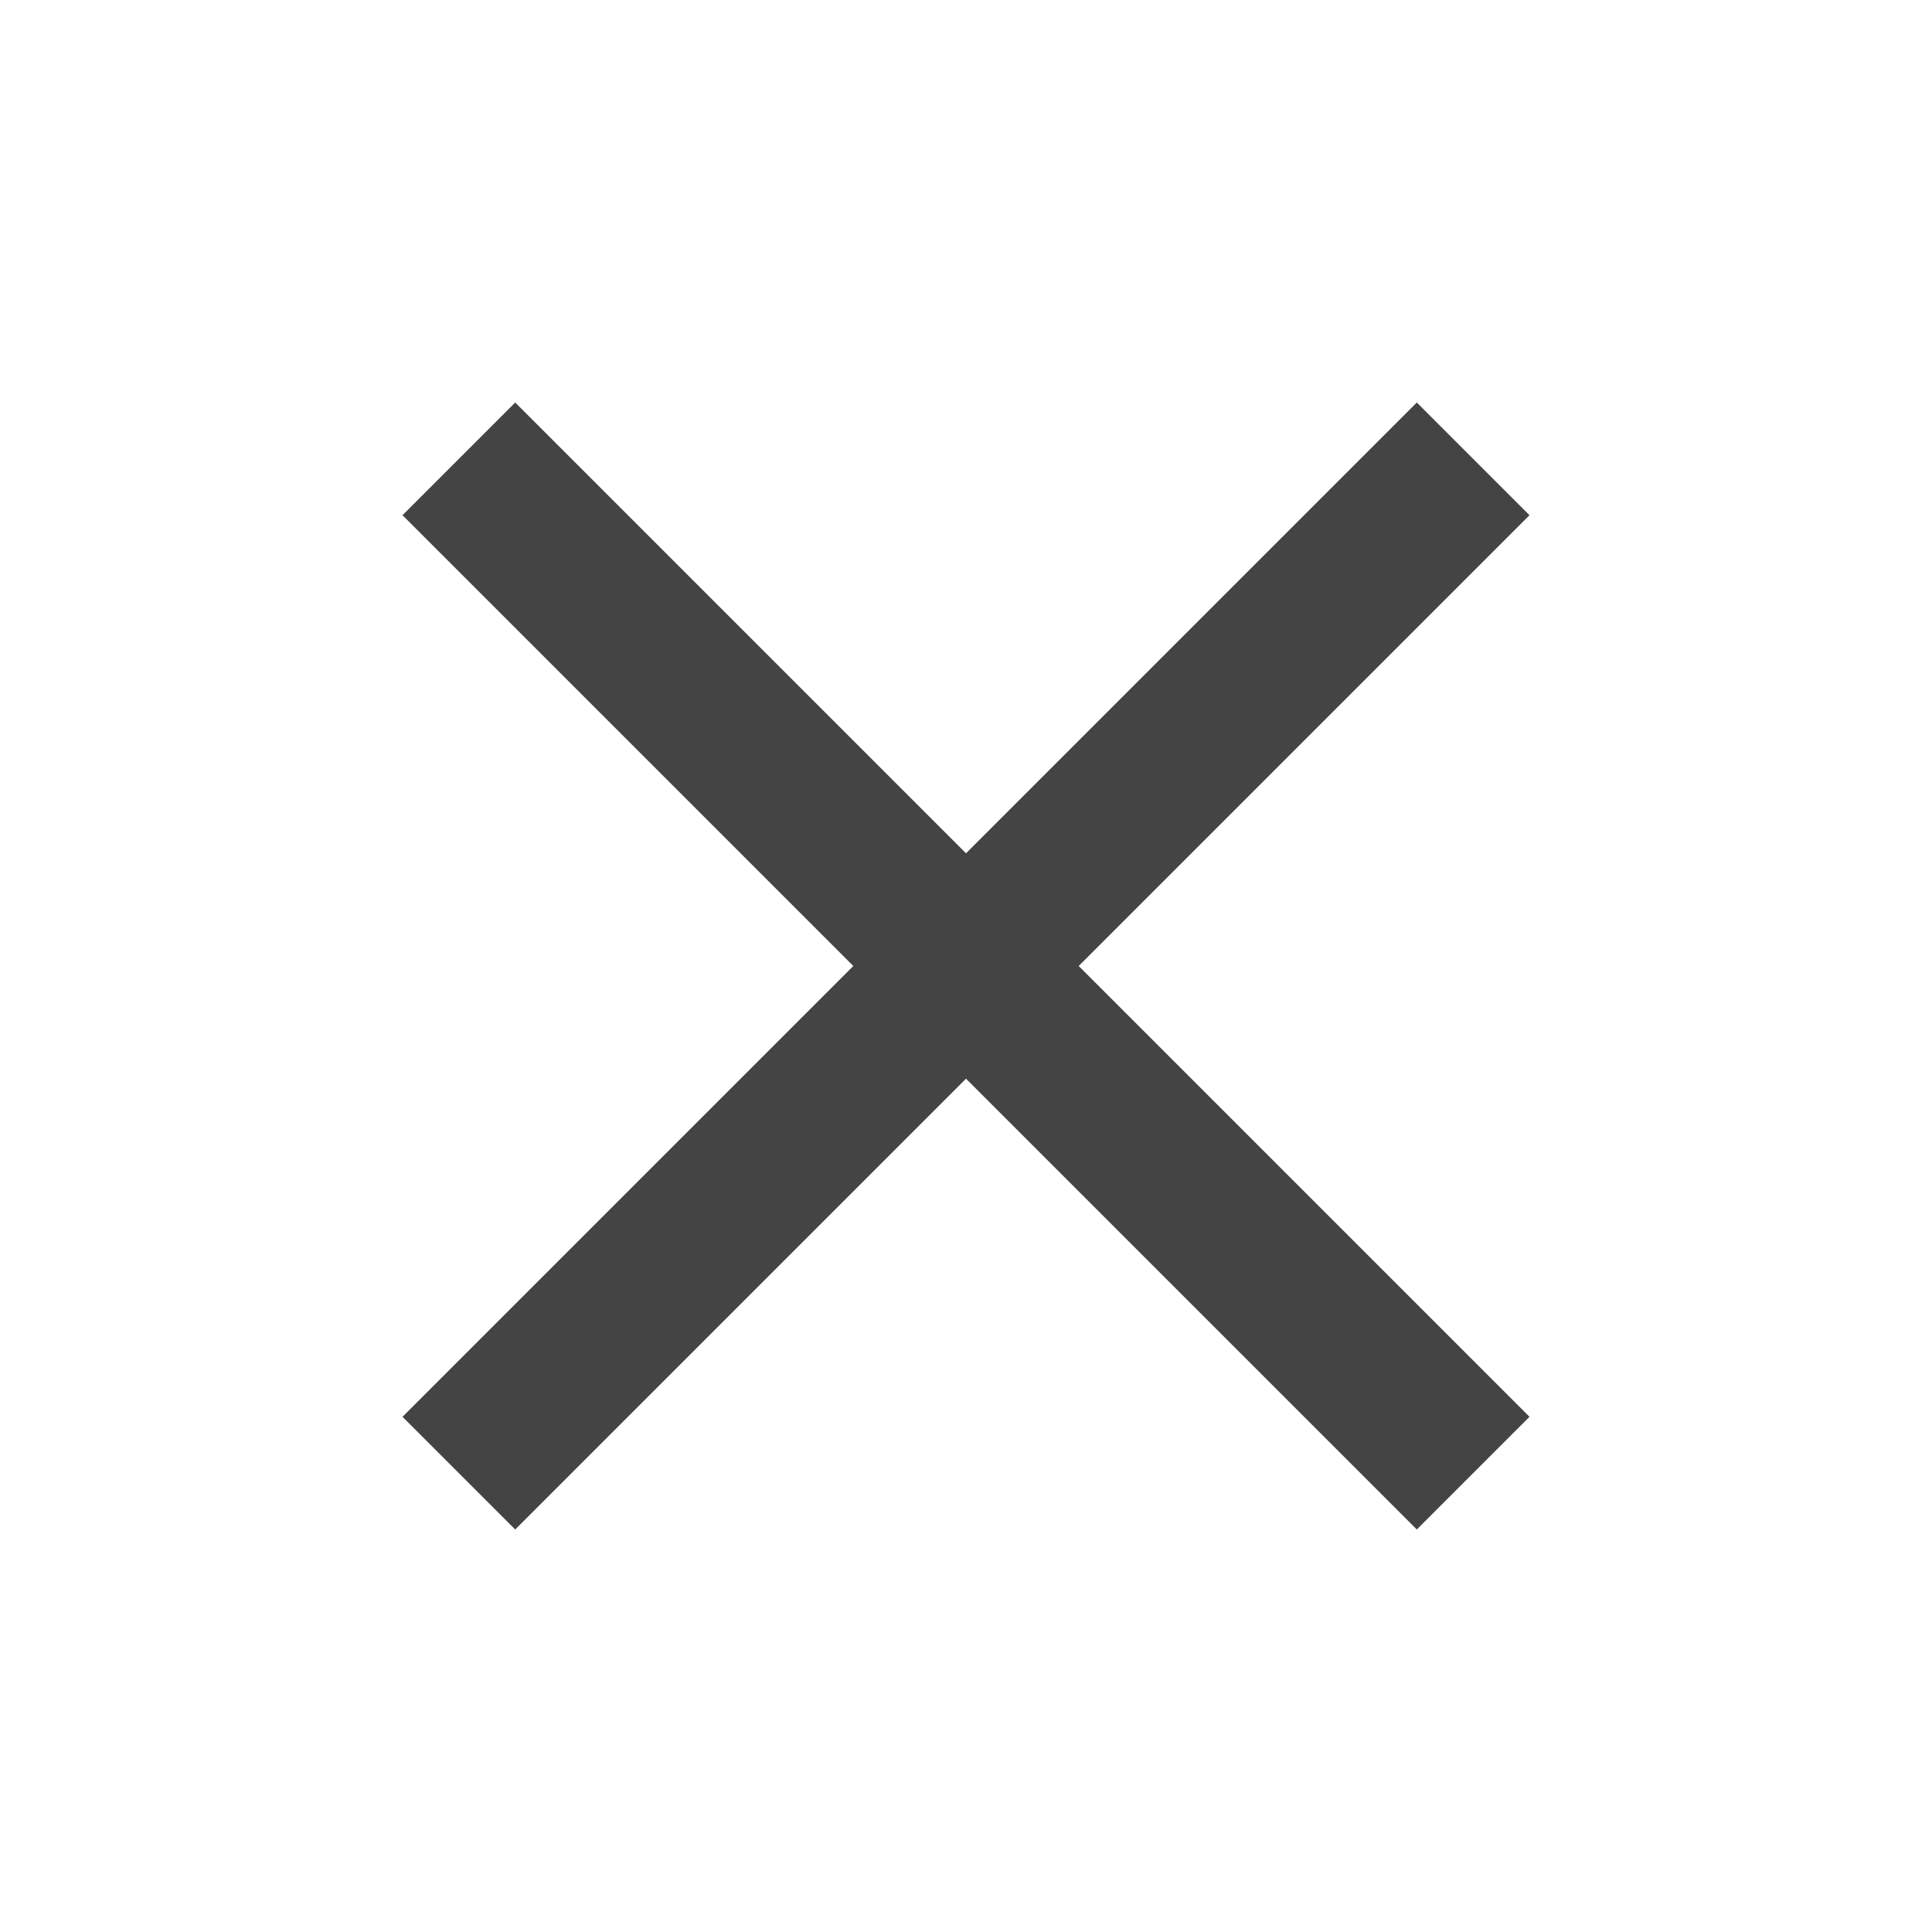
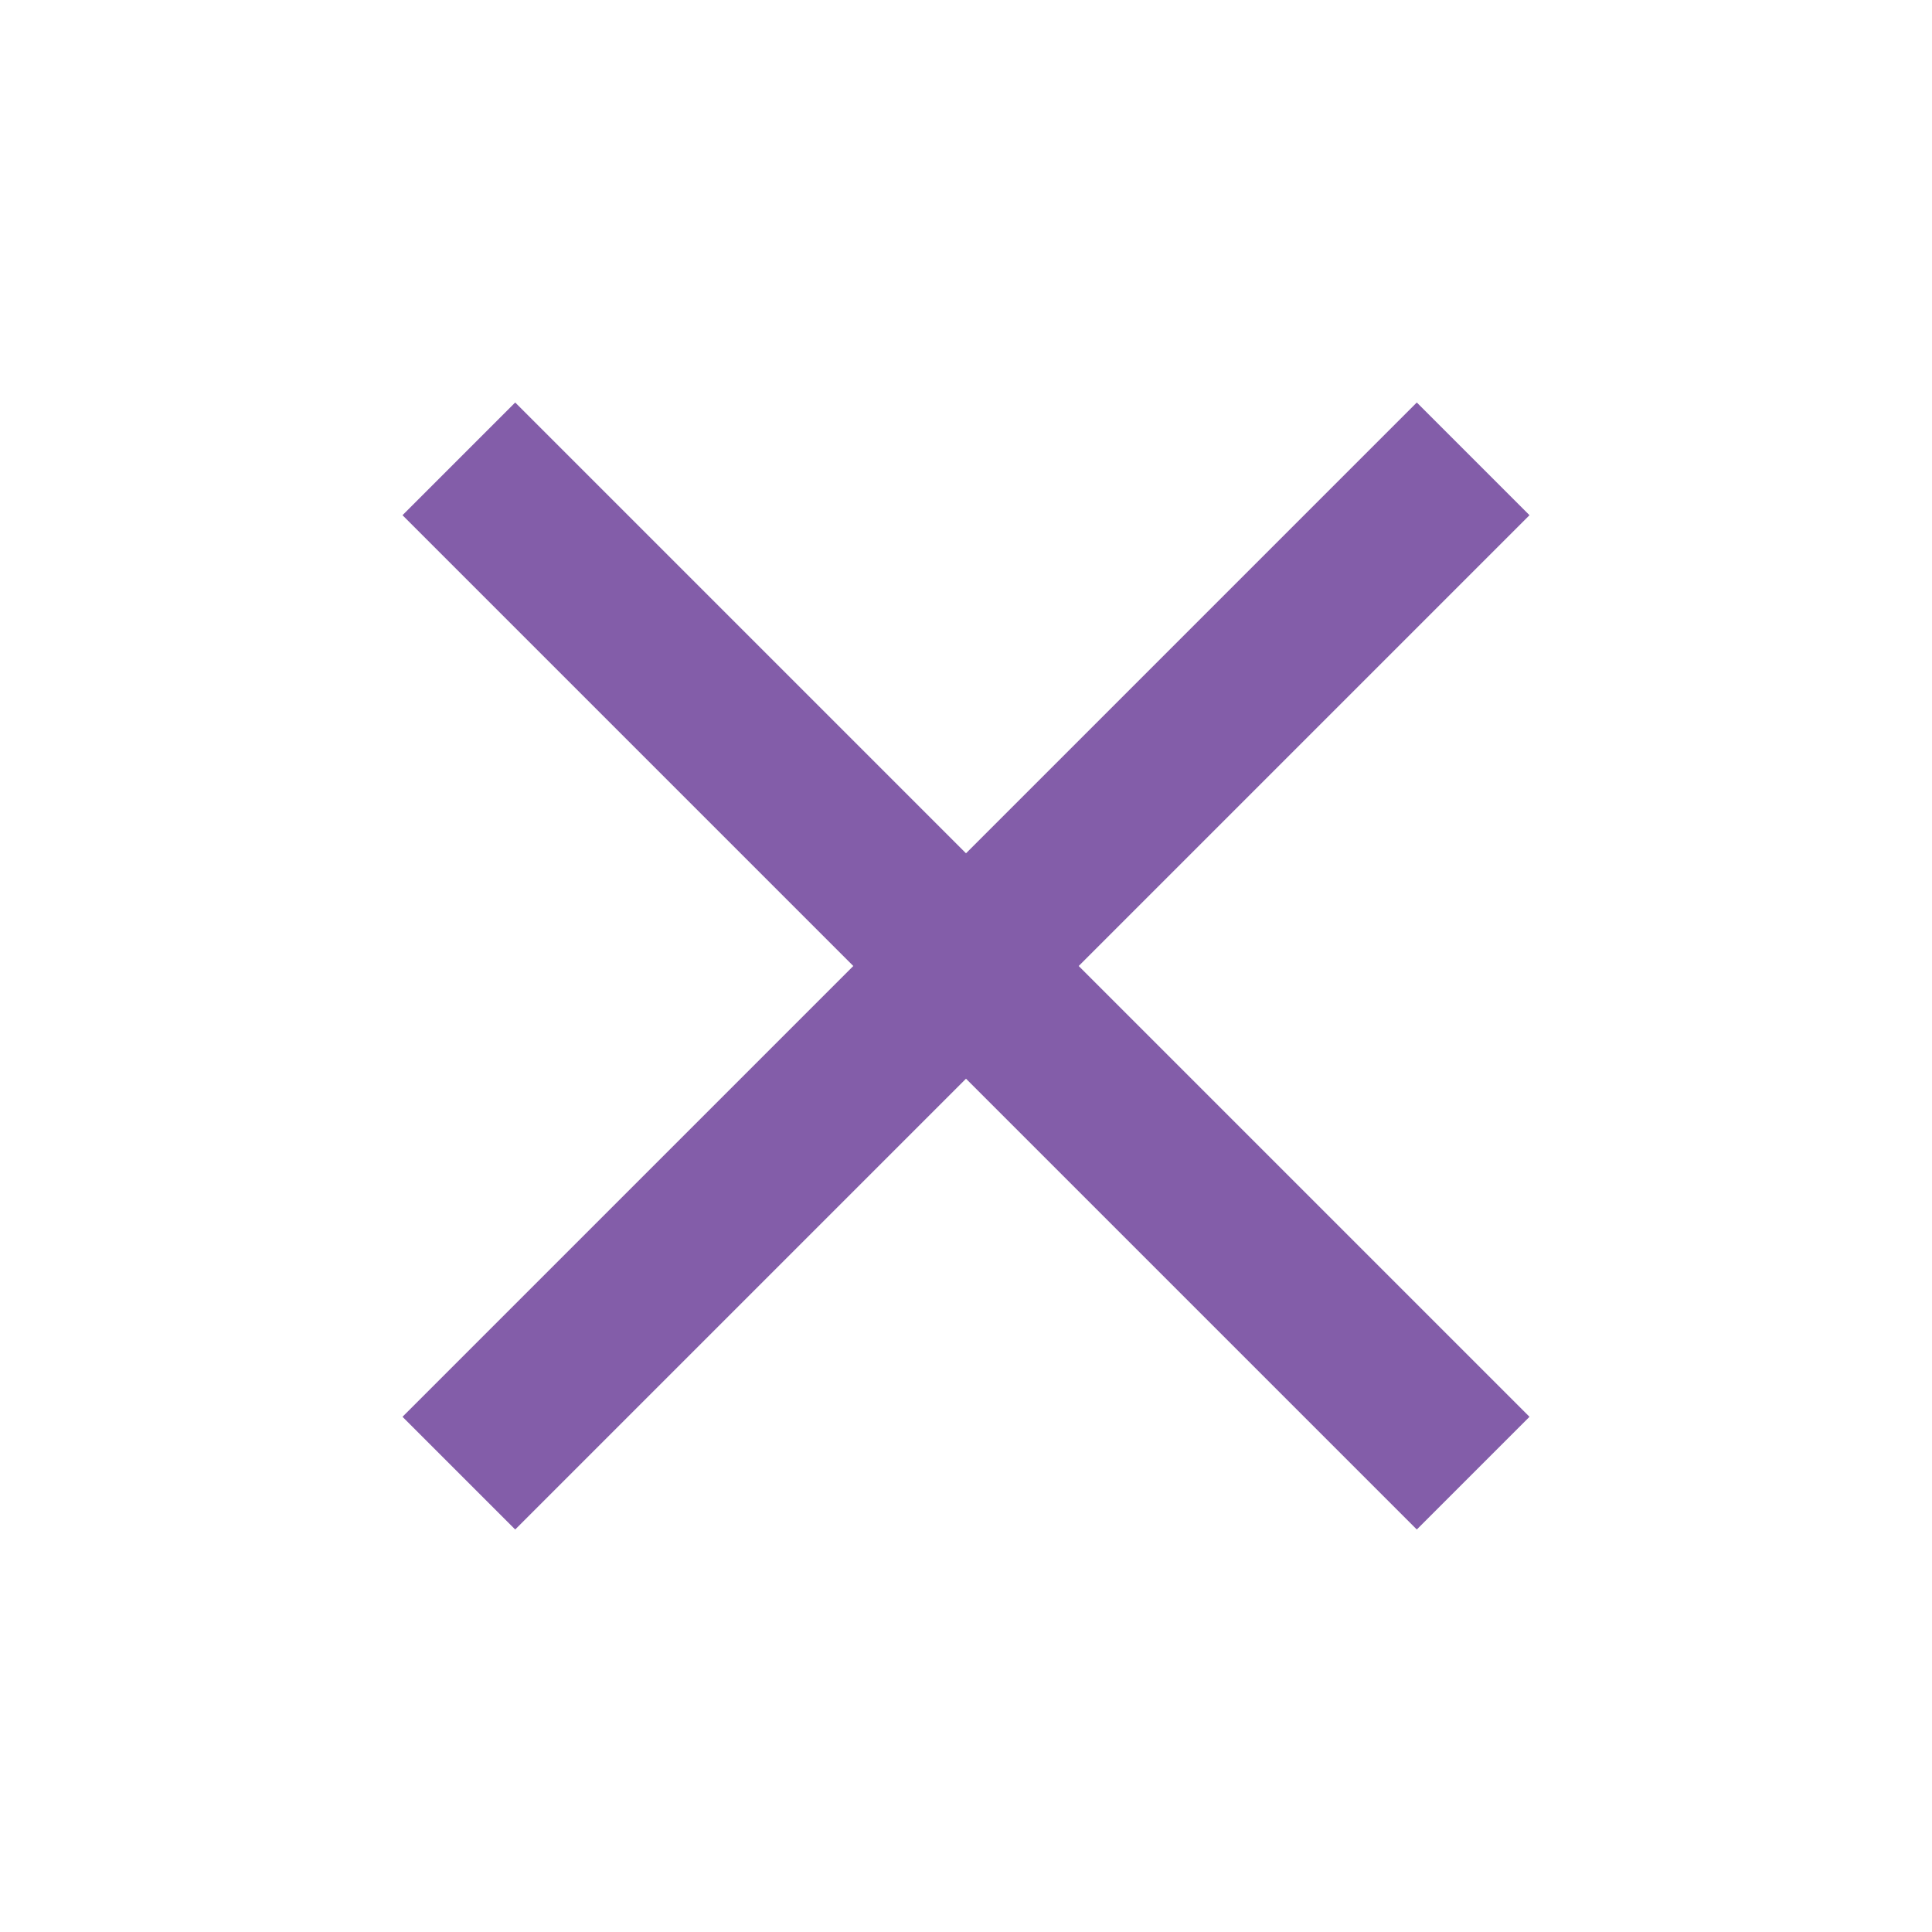
- <svg xmlns="http://www.w3.org/2000/svg" height="24px" viewBox="0 -960 960 960" width="24px" fill="#444">
+ <svg xmlns="http://www.w3.org/2000/svg" height="24px" viewBox="0 -960 960 960" width="24px" fill="#835DA9">
  <path d="m256-200-56-56 224-224-224-224 56-56 224 224 224-224 56 56-224 224 224 224-56 56-224-224-224 224Z" />
</svg>
